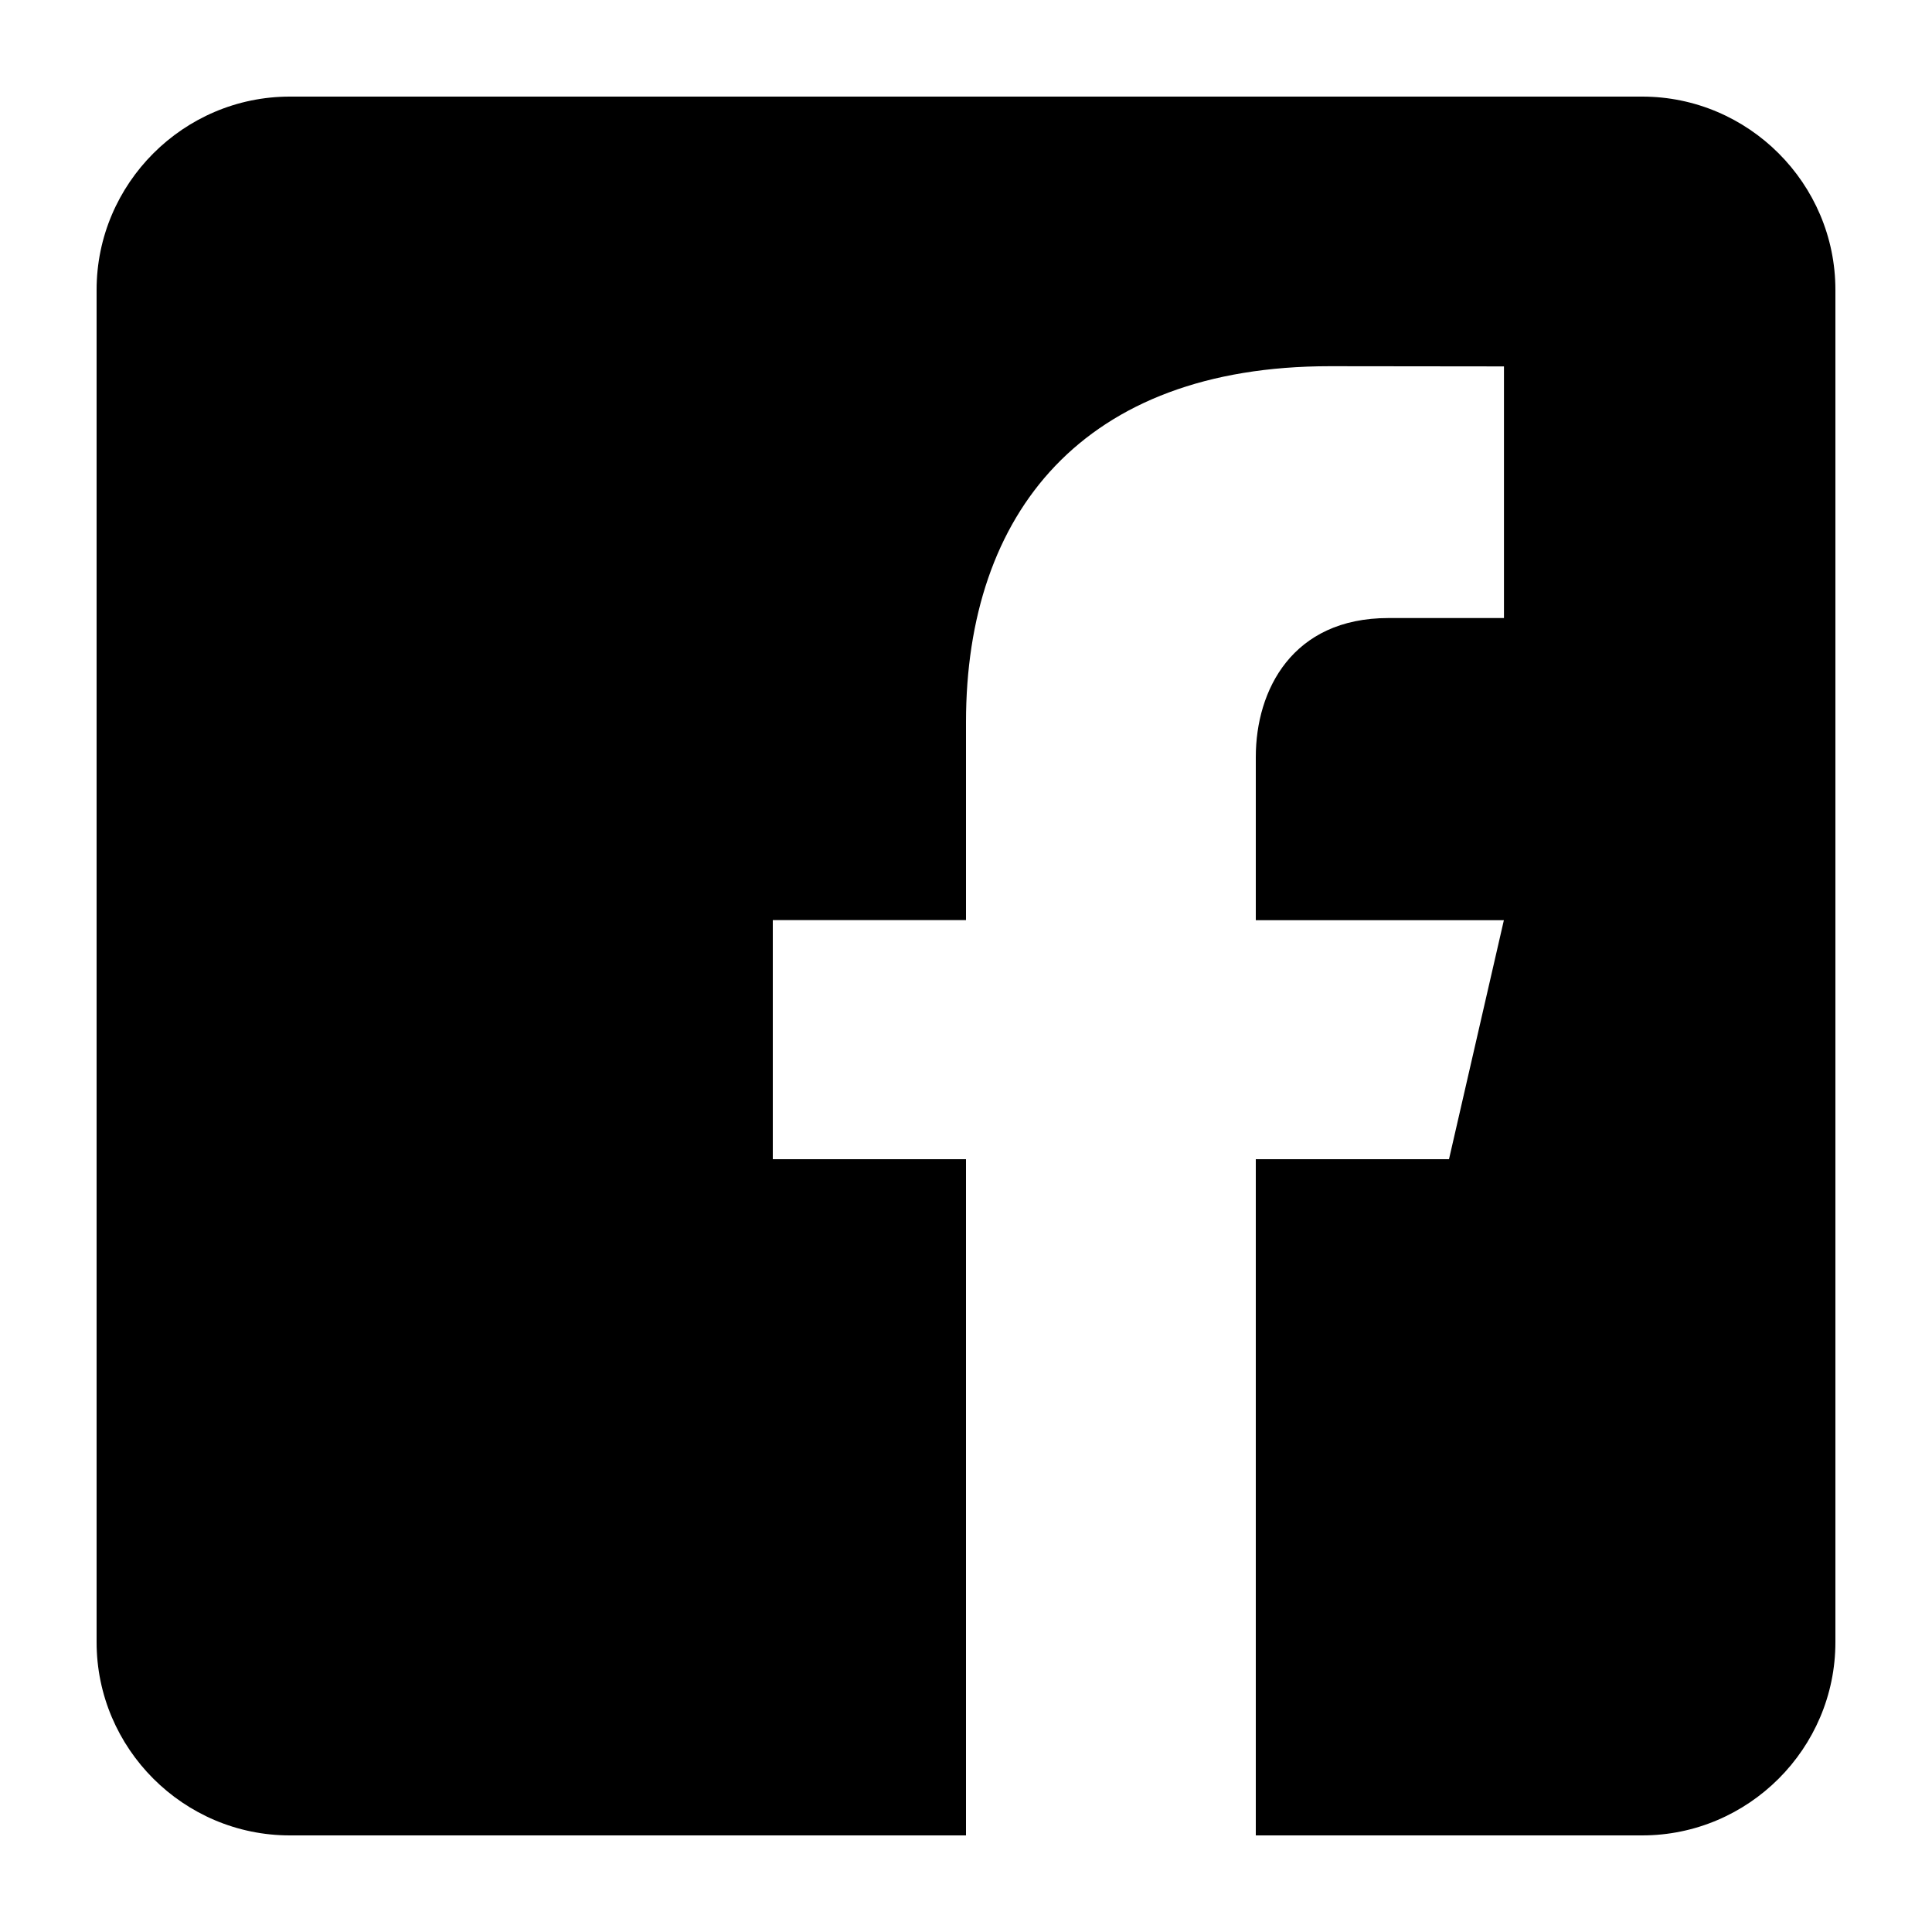
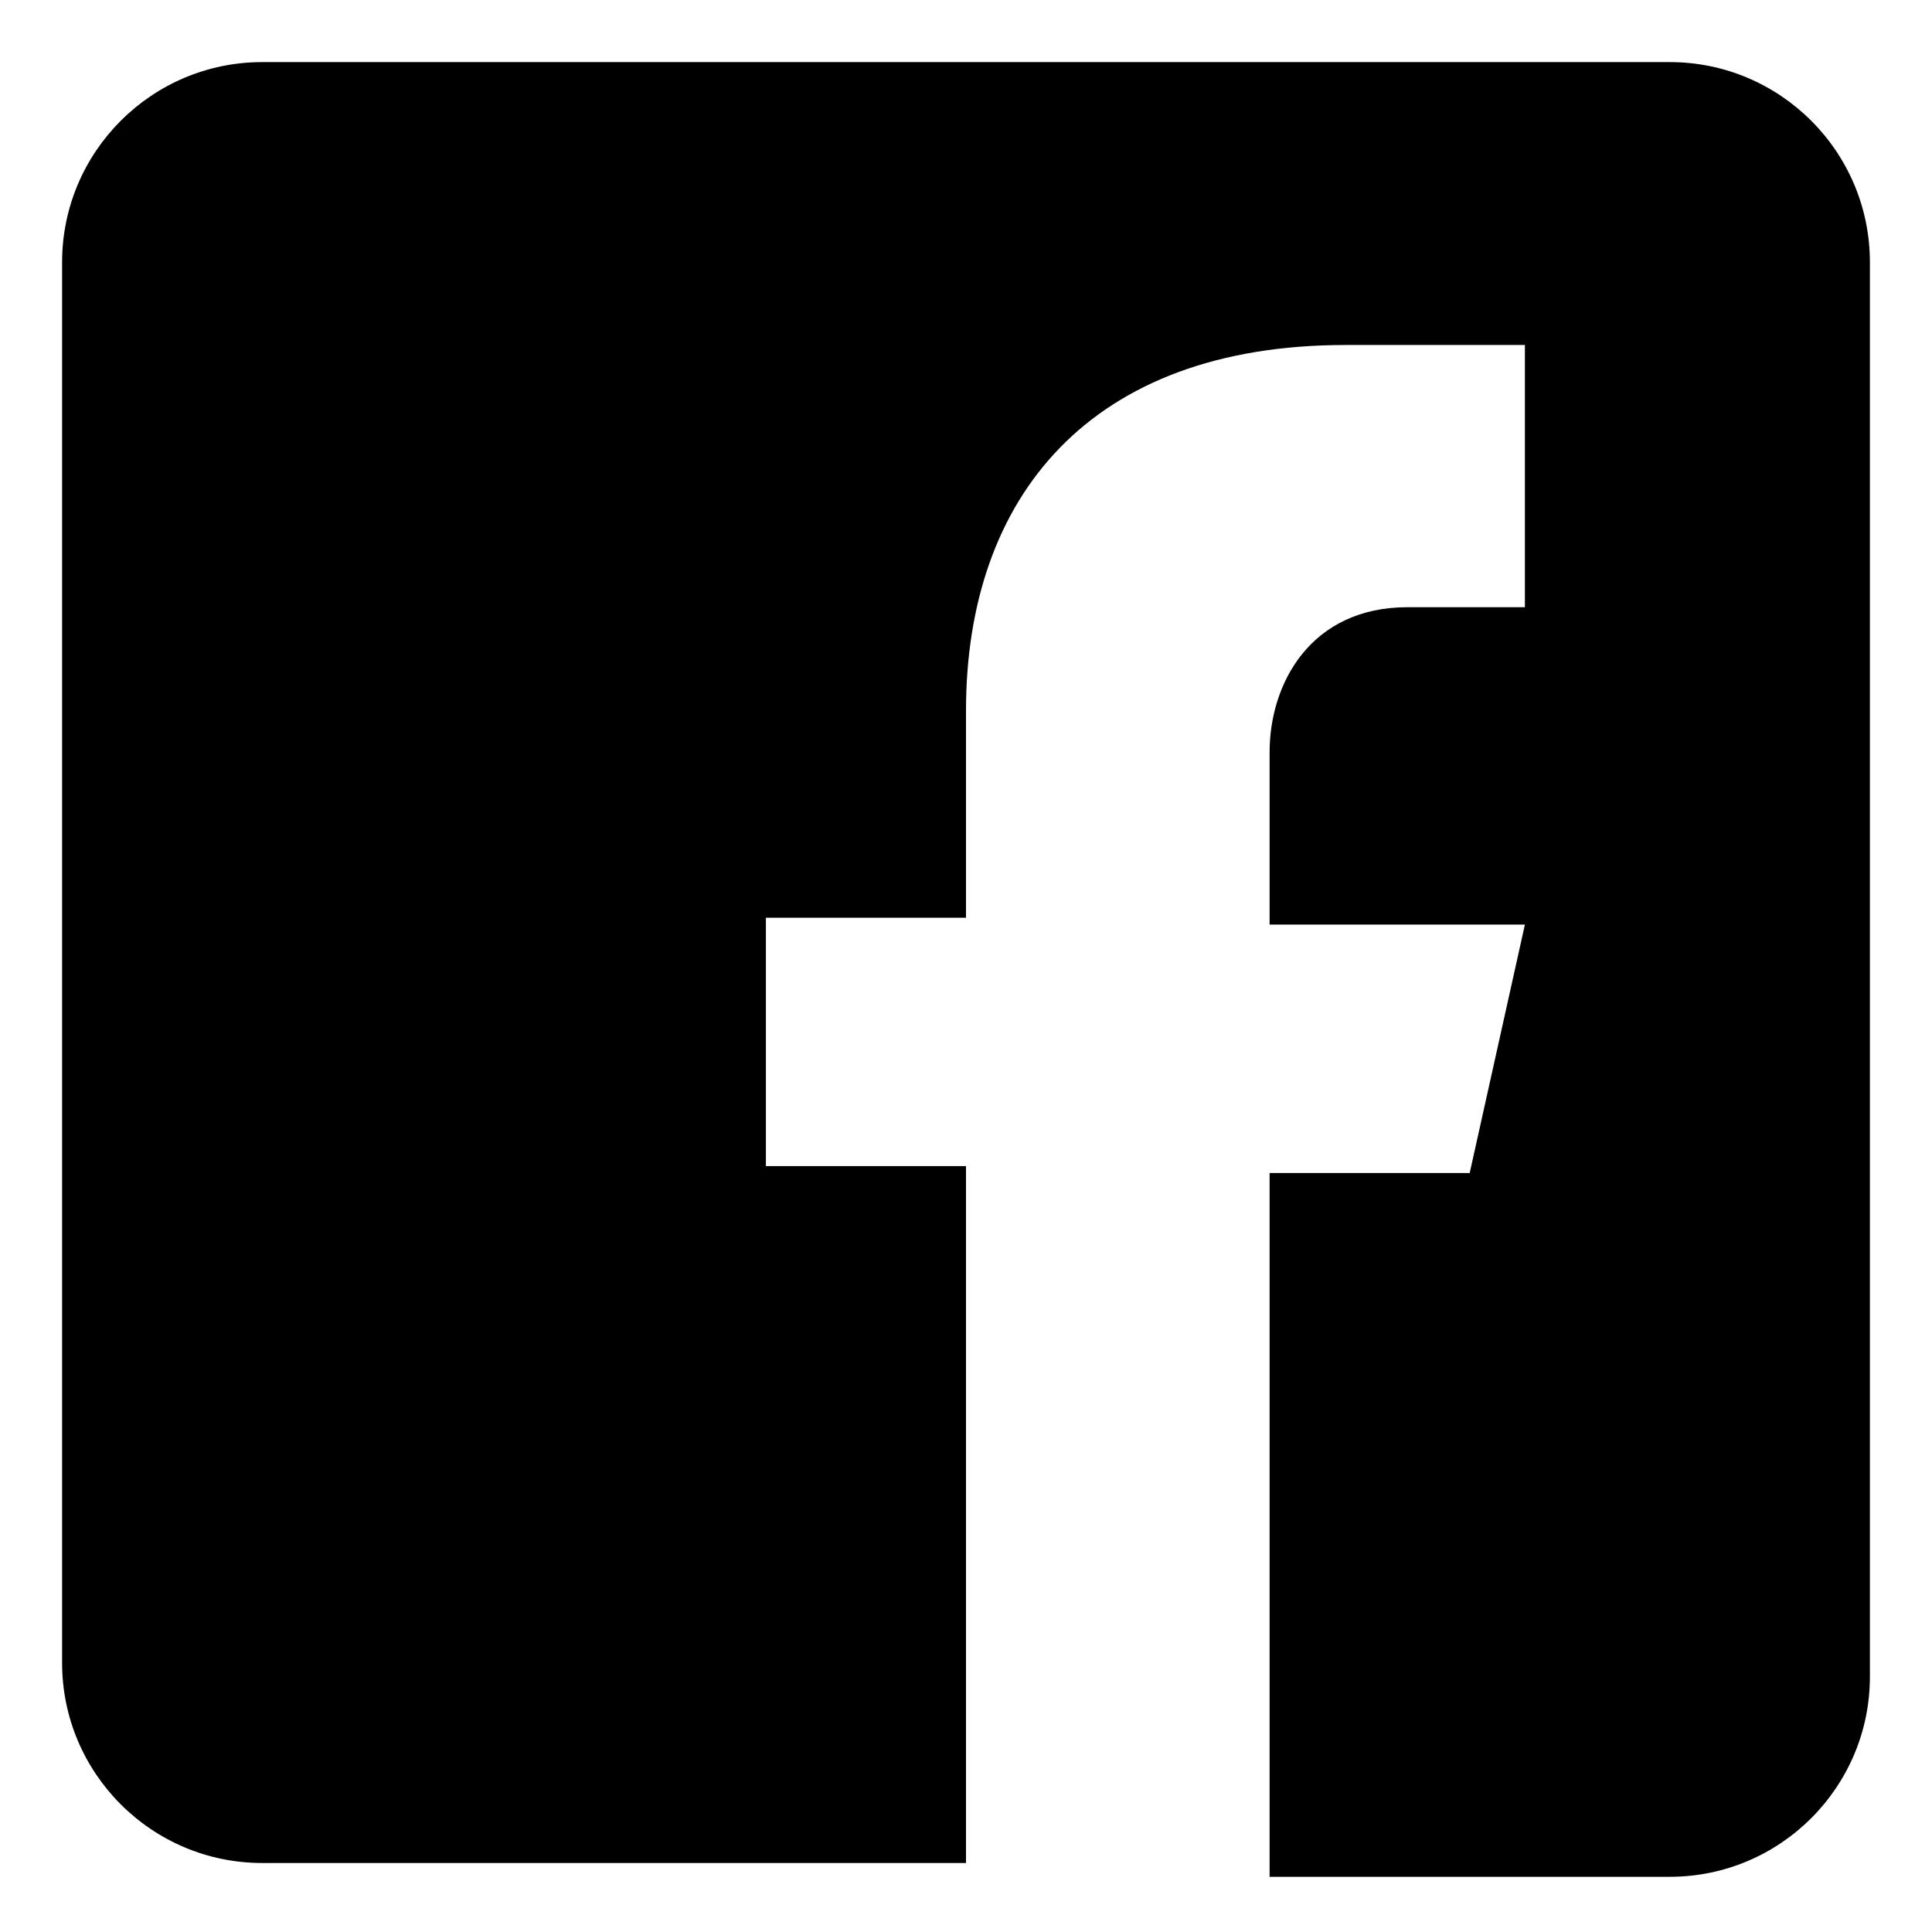
- <svg xmlns="http://www.w3.org/2000/svg" title="facebook" width="640" height="640" viewBox="0 0 640 640">
-   <path d="M544 32H96c-35.2 0-64 28.8-64 64v448c0 35.232 28.8 64 64 64h224V384h-64v-79.2h64v-65.6c0-69.248 38.784-117.888 120.512-117.888l57.696.064v83.36h-38.304c-31.808 0-43.904 23.872-43.904 46.016v54.08h82.176L480 384h-64v224h128c35.2 0 64-28.768 64-64V96c0-35.2-28.8-64-64-64z" />
+ <svg xmlns="http://www.w3.org/2000/svg" title="facebook" width="28" height="28" viewBox="0 0 28 28">
+   <path d="M24.2.9H3.8C2.2.9.9 2.2.9 3.8v20.3c0 1.6 1.3 2.9 2.9 2.9H14V16.9h-2.9v-3.6H14v-3C14 7.2 15.8 5 19.5 5h2.6v3.8h-1.7c-1.4 0-2 1.1-2 2.1v2.5h3.7l-.8 3.6h-2.9v10.2h5.8c1.6 0 2.9-1.3 2.9-2.9V3.8c0-1.6-1.3-2.9-2.9-2.9z" />
</svg>
